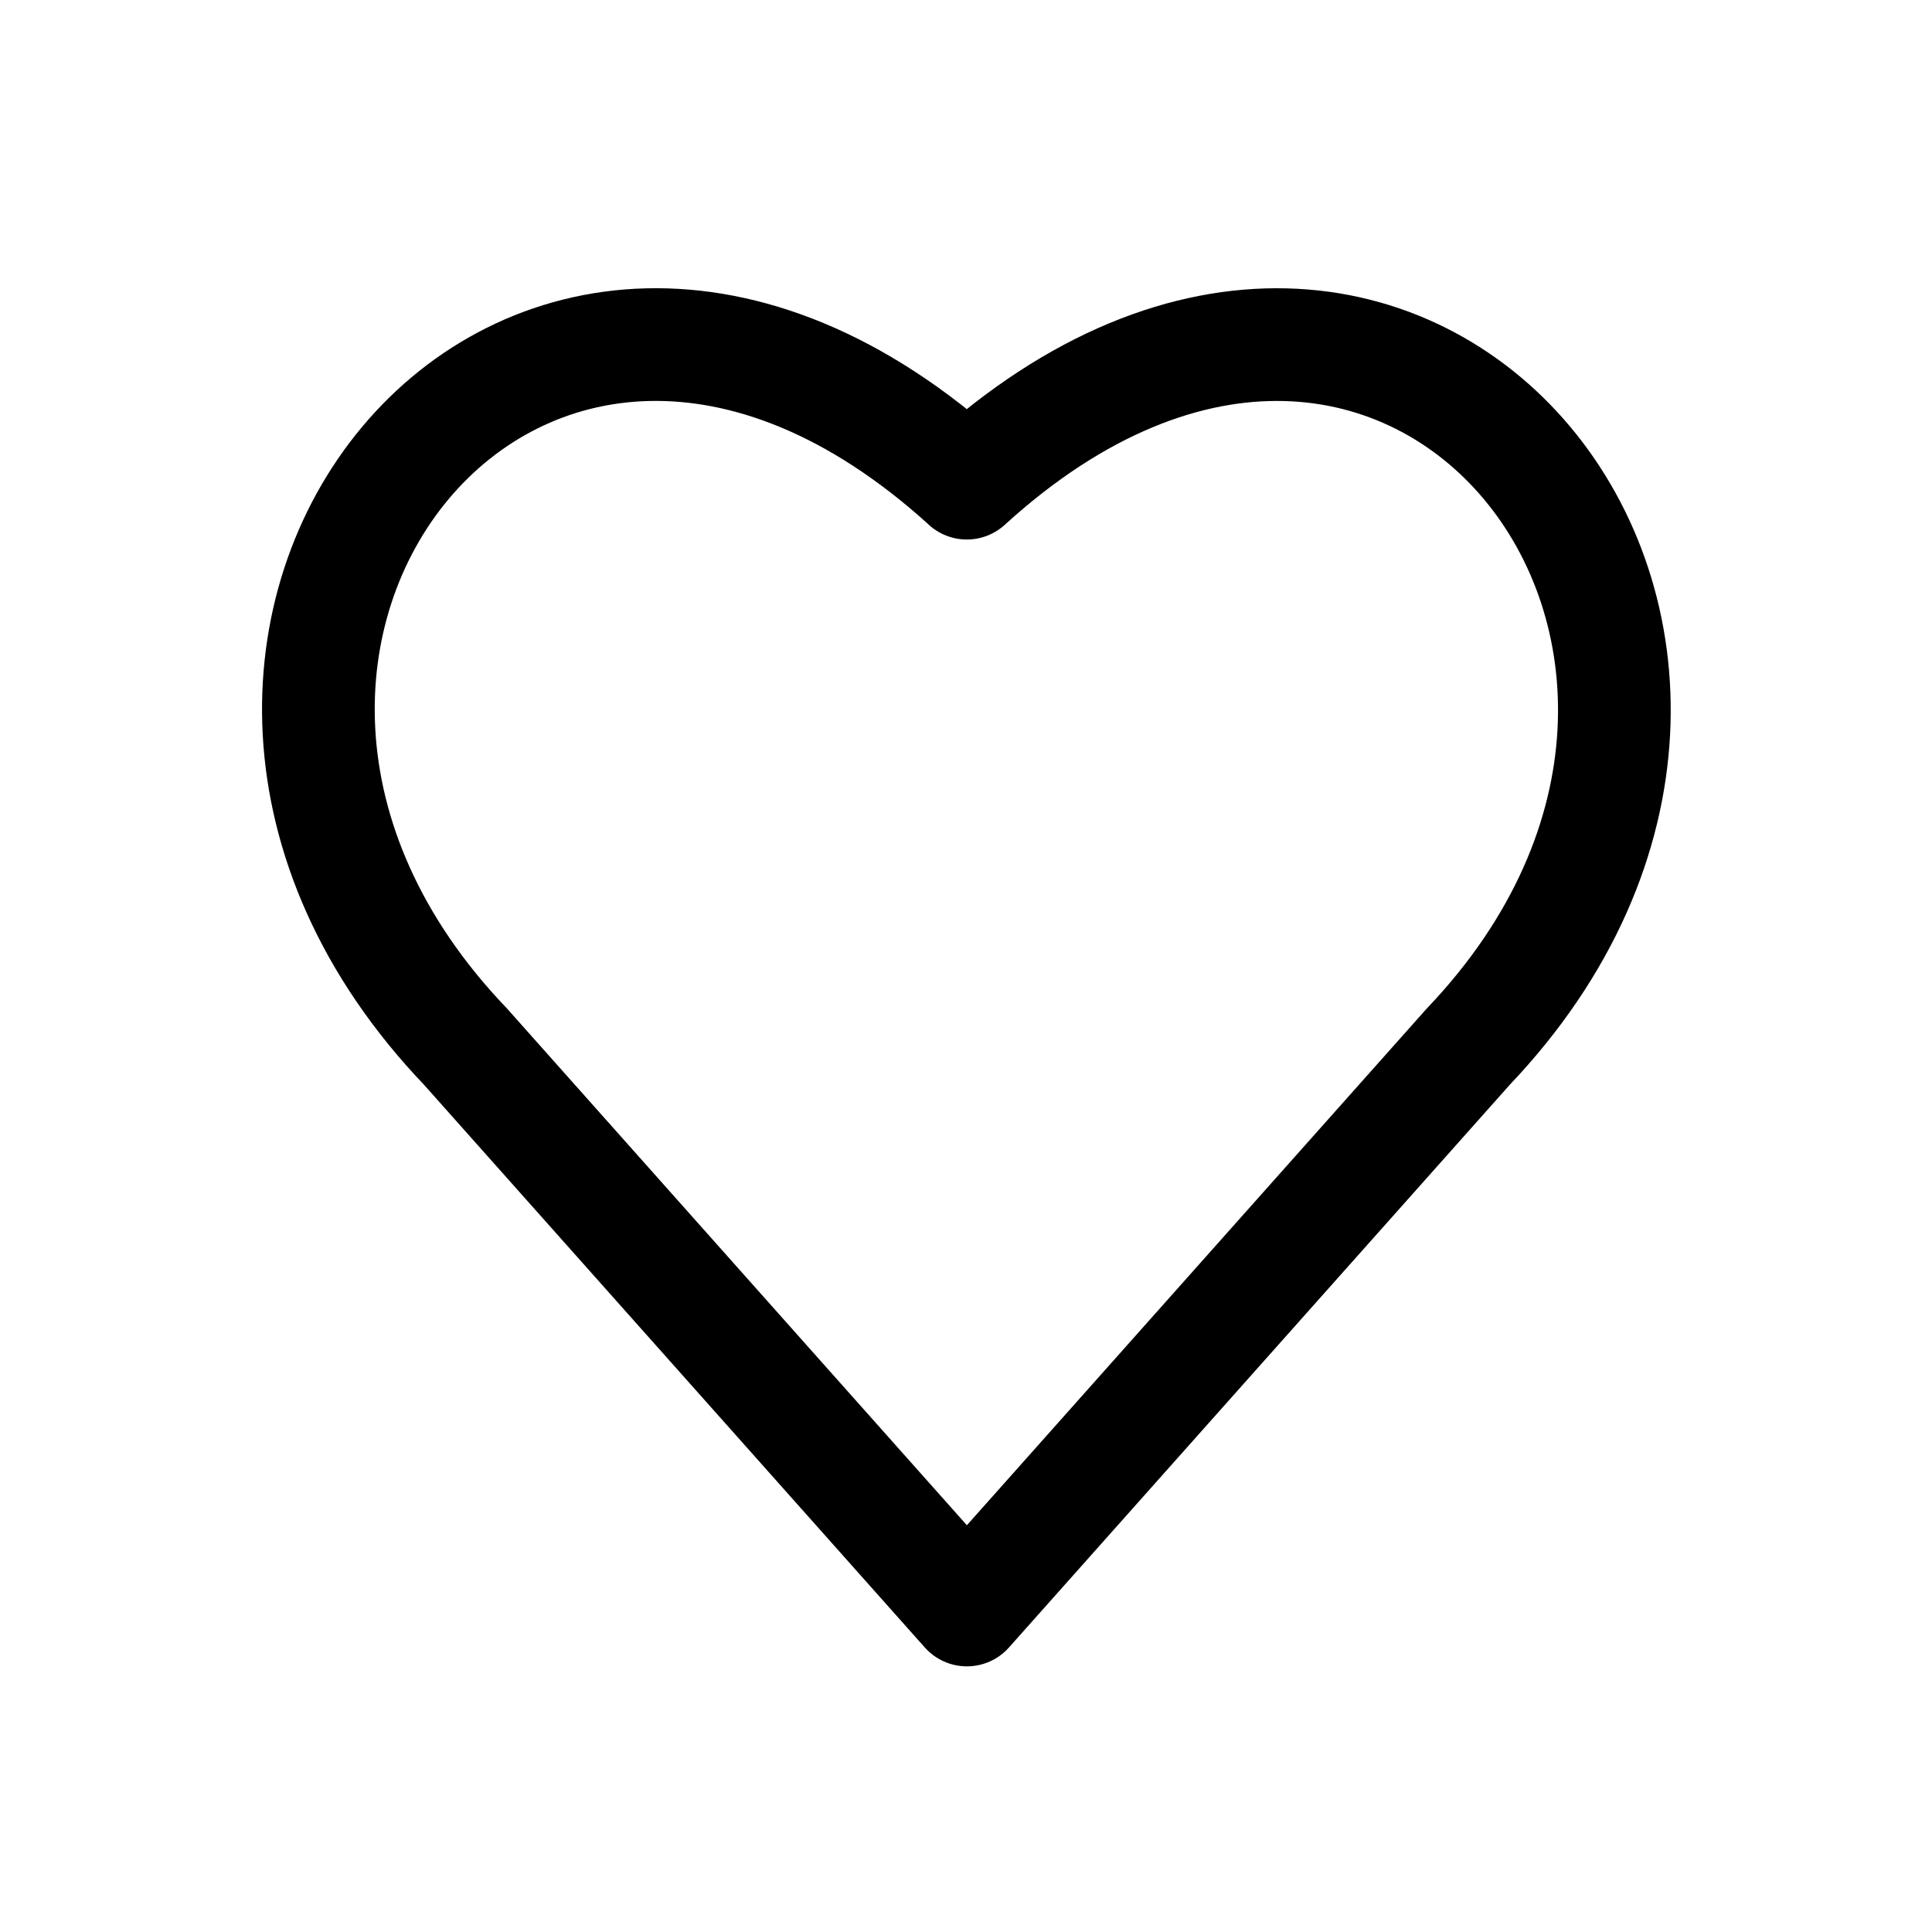
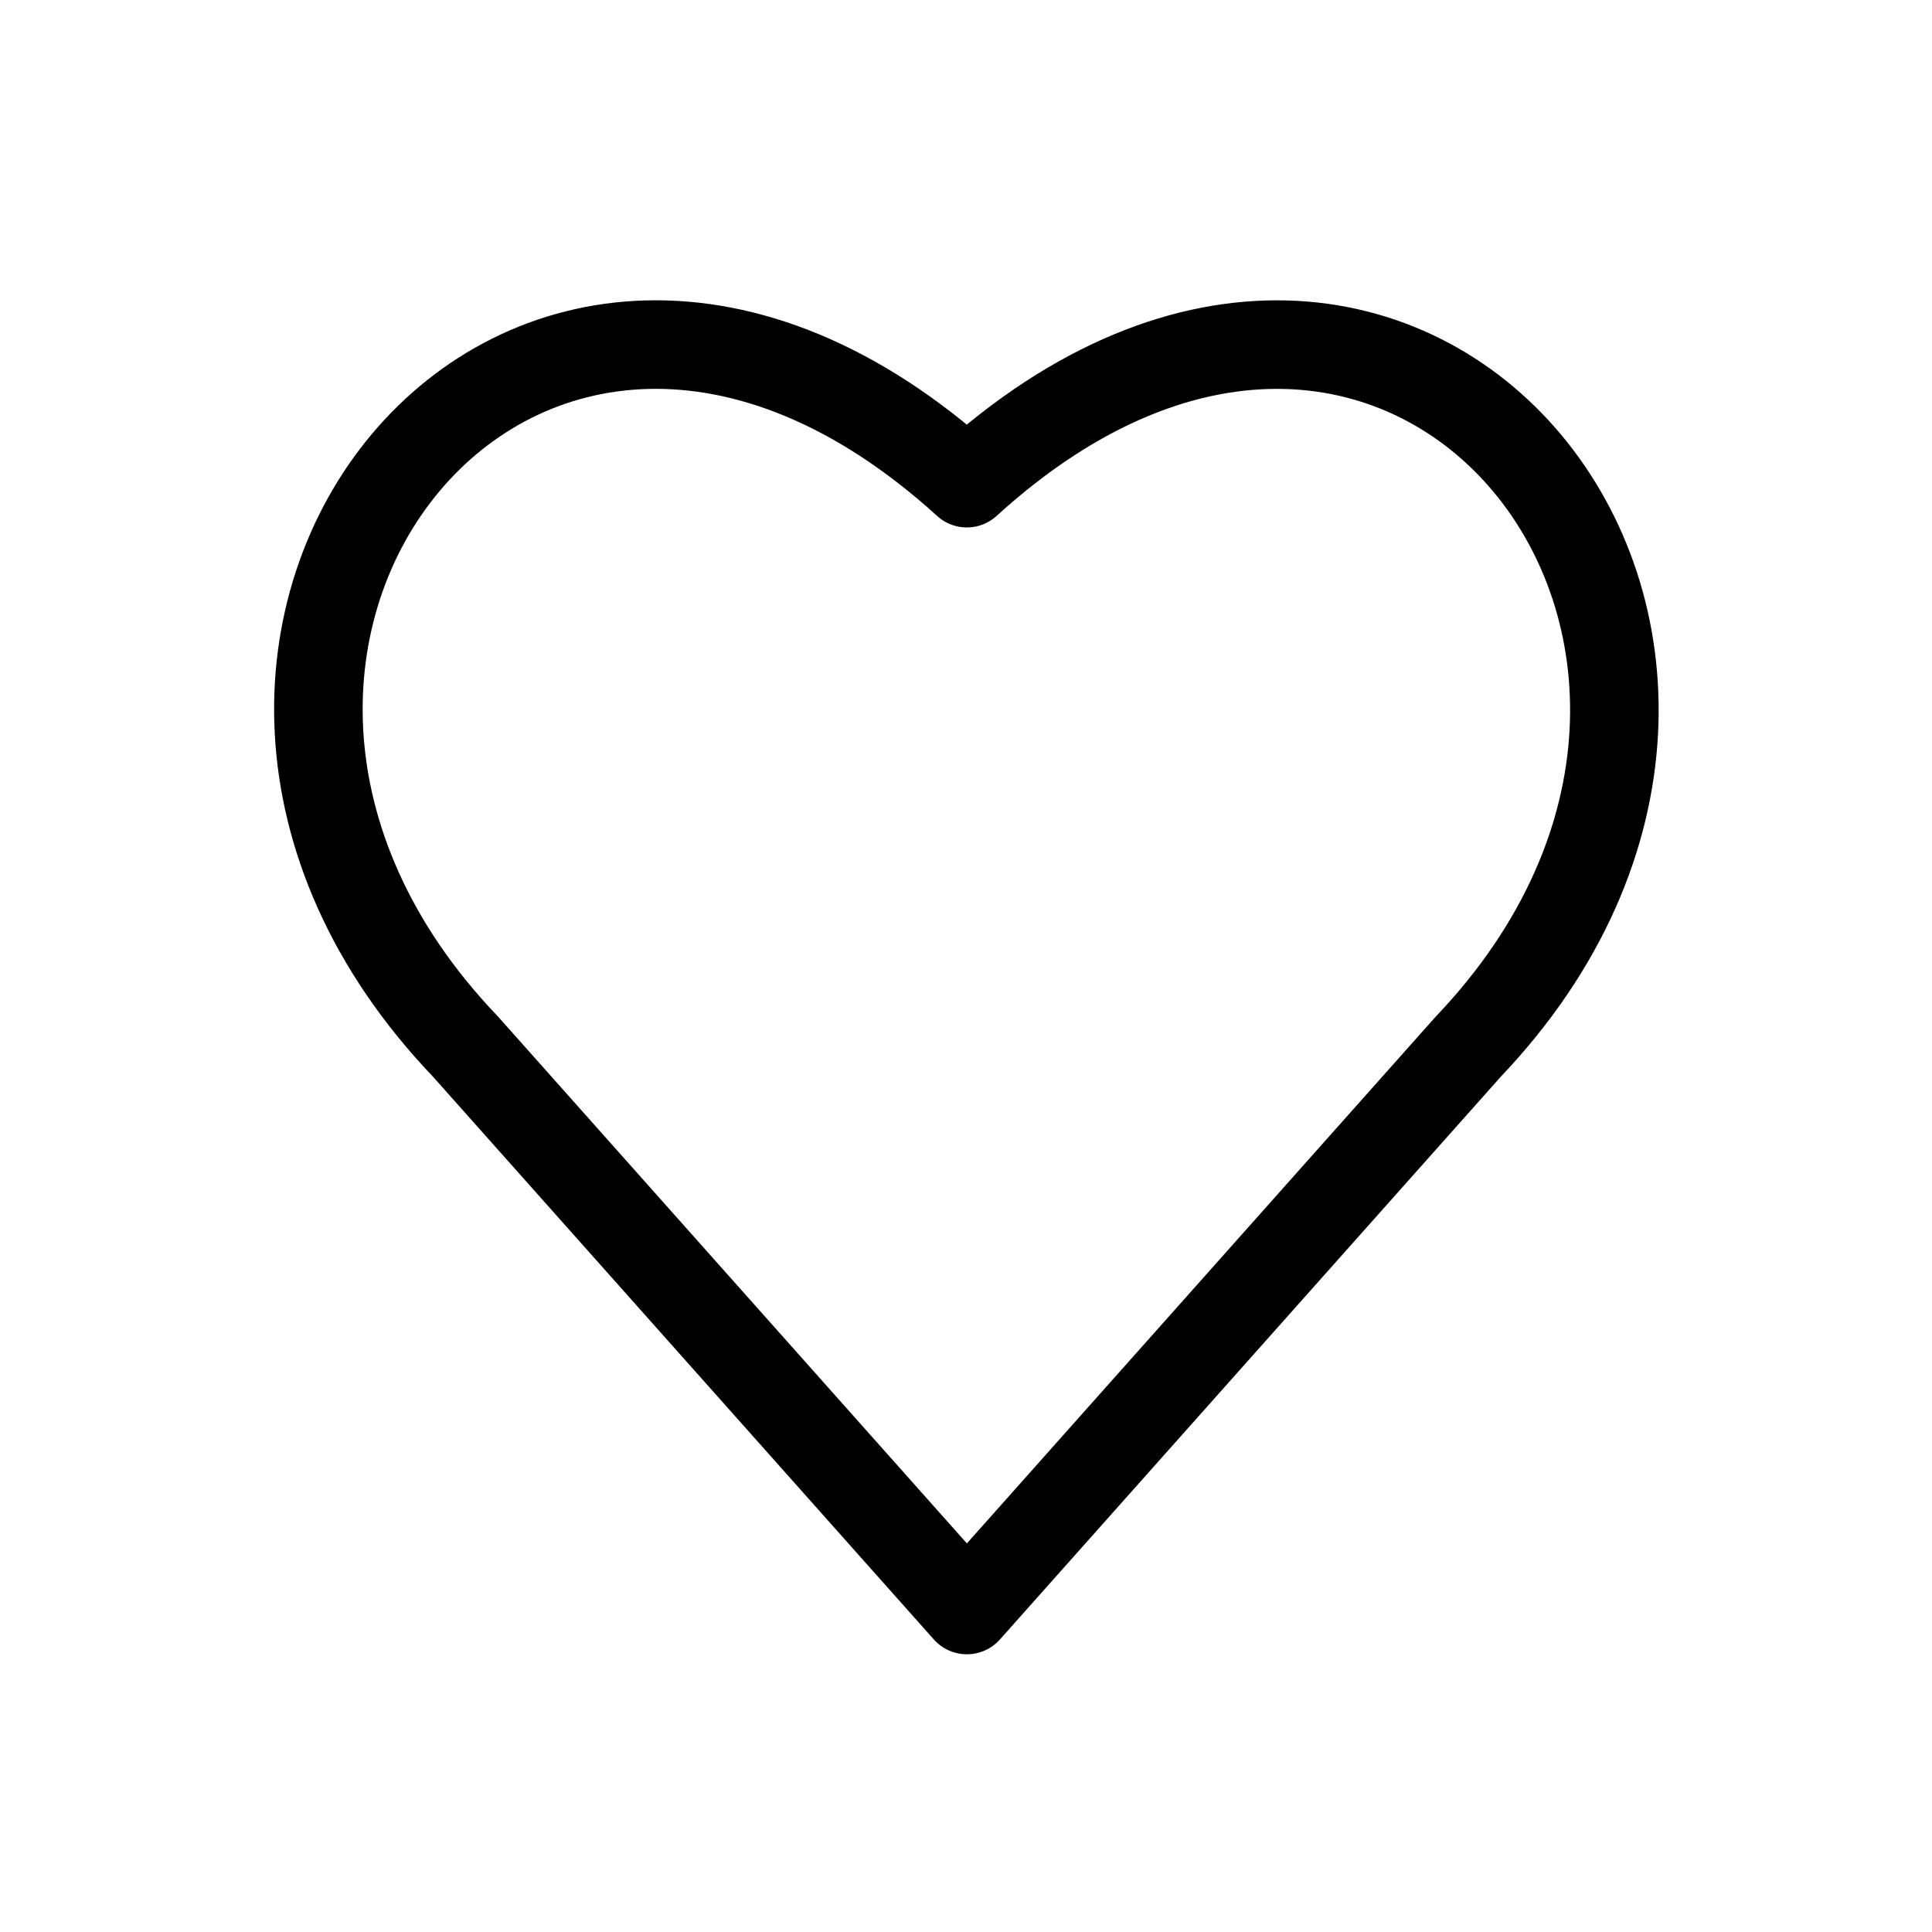
- <svg xmlns="http://www.w3.org/2000/svg" class="w-[32px] h-[32px] text-gray-800 dark:text-white" aria-hidden="true" width="32" height="32" fill="none" viewBox="0 0 24 24">
-   <path stroke="currentColor" stroke-linecap="round" stroke-linejoin="round" stroke-width="1.4" d="M12.01 6.001C6.5 1 1 8 5.782 13.001L12.011 20l6.23-7C23 8 17.5 1 12.01 6.002Z" />
+ <svg xmlns="http://www.w3.org/2000/svg" class="w-[32px] h-[32px] text-gray-800 dark:text-white" aria-hidden="true" width="24" height="24" fill="none" viewBox="0 0 24 24">
+   <path stroke="currentColor" stroke-linecap="round" stroke-linejoin="round" stroke-width="1.1" d="M12.01 6.001C6.5 1 1 8 5.782 13.001L12.011 20l6.23-7C23 8 17.5 1 12.01 6.002Z" />
</svg>
